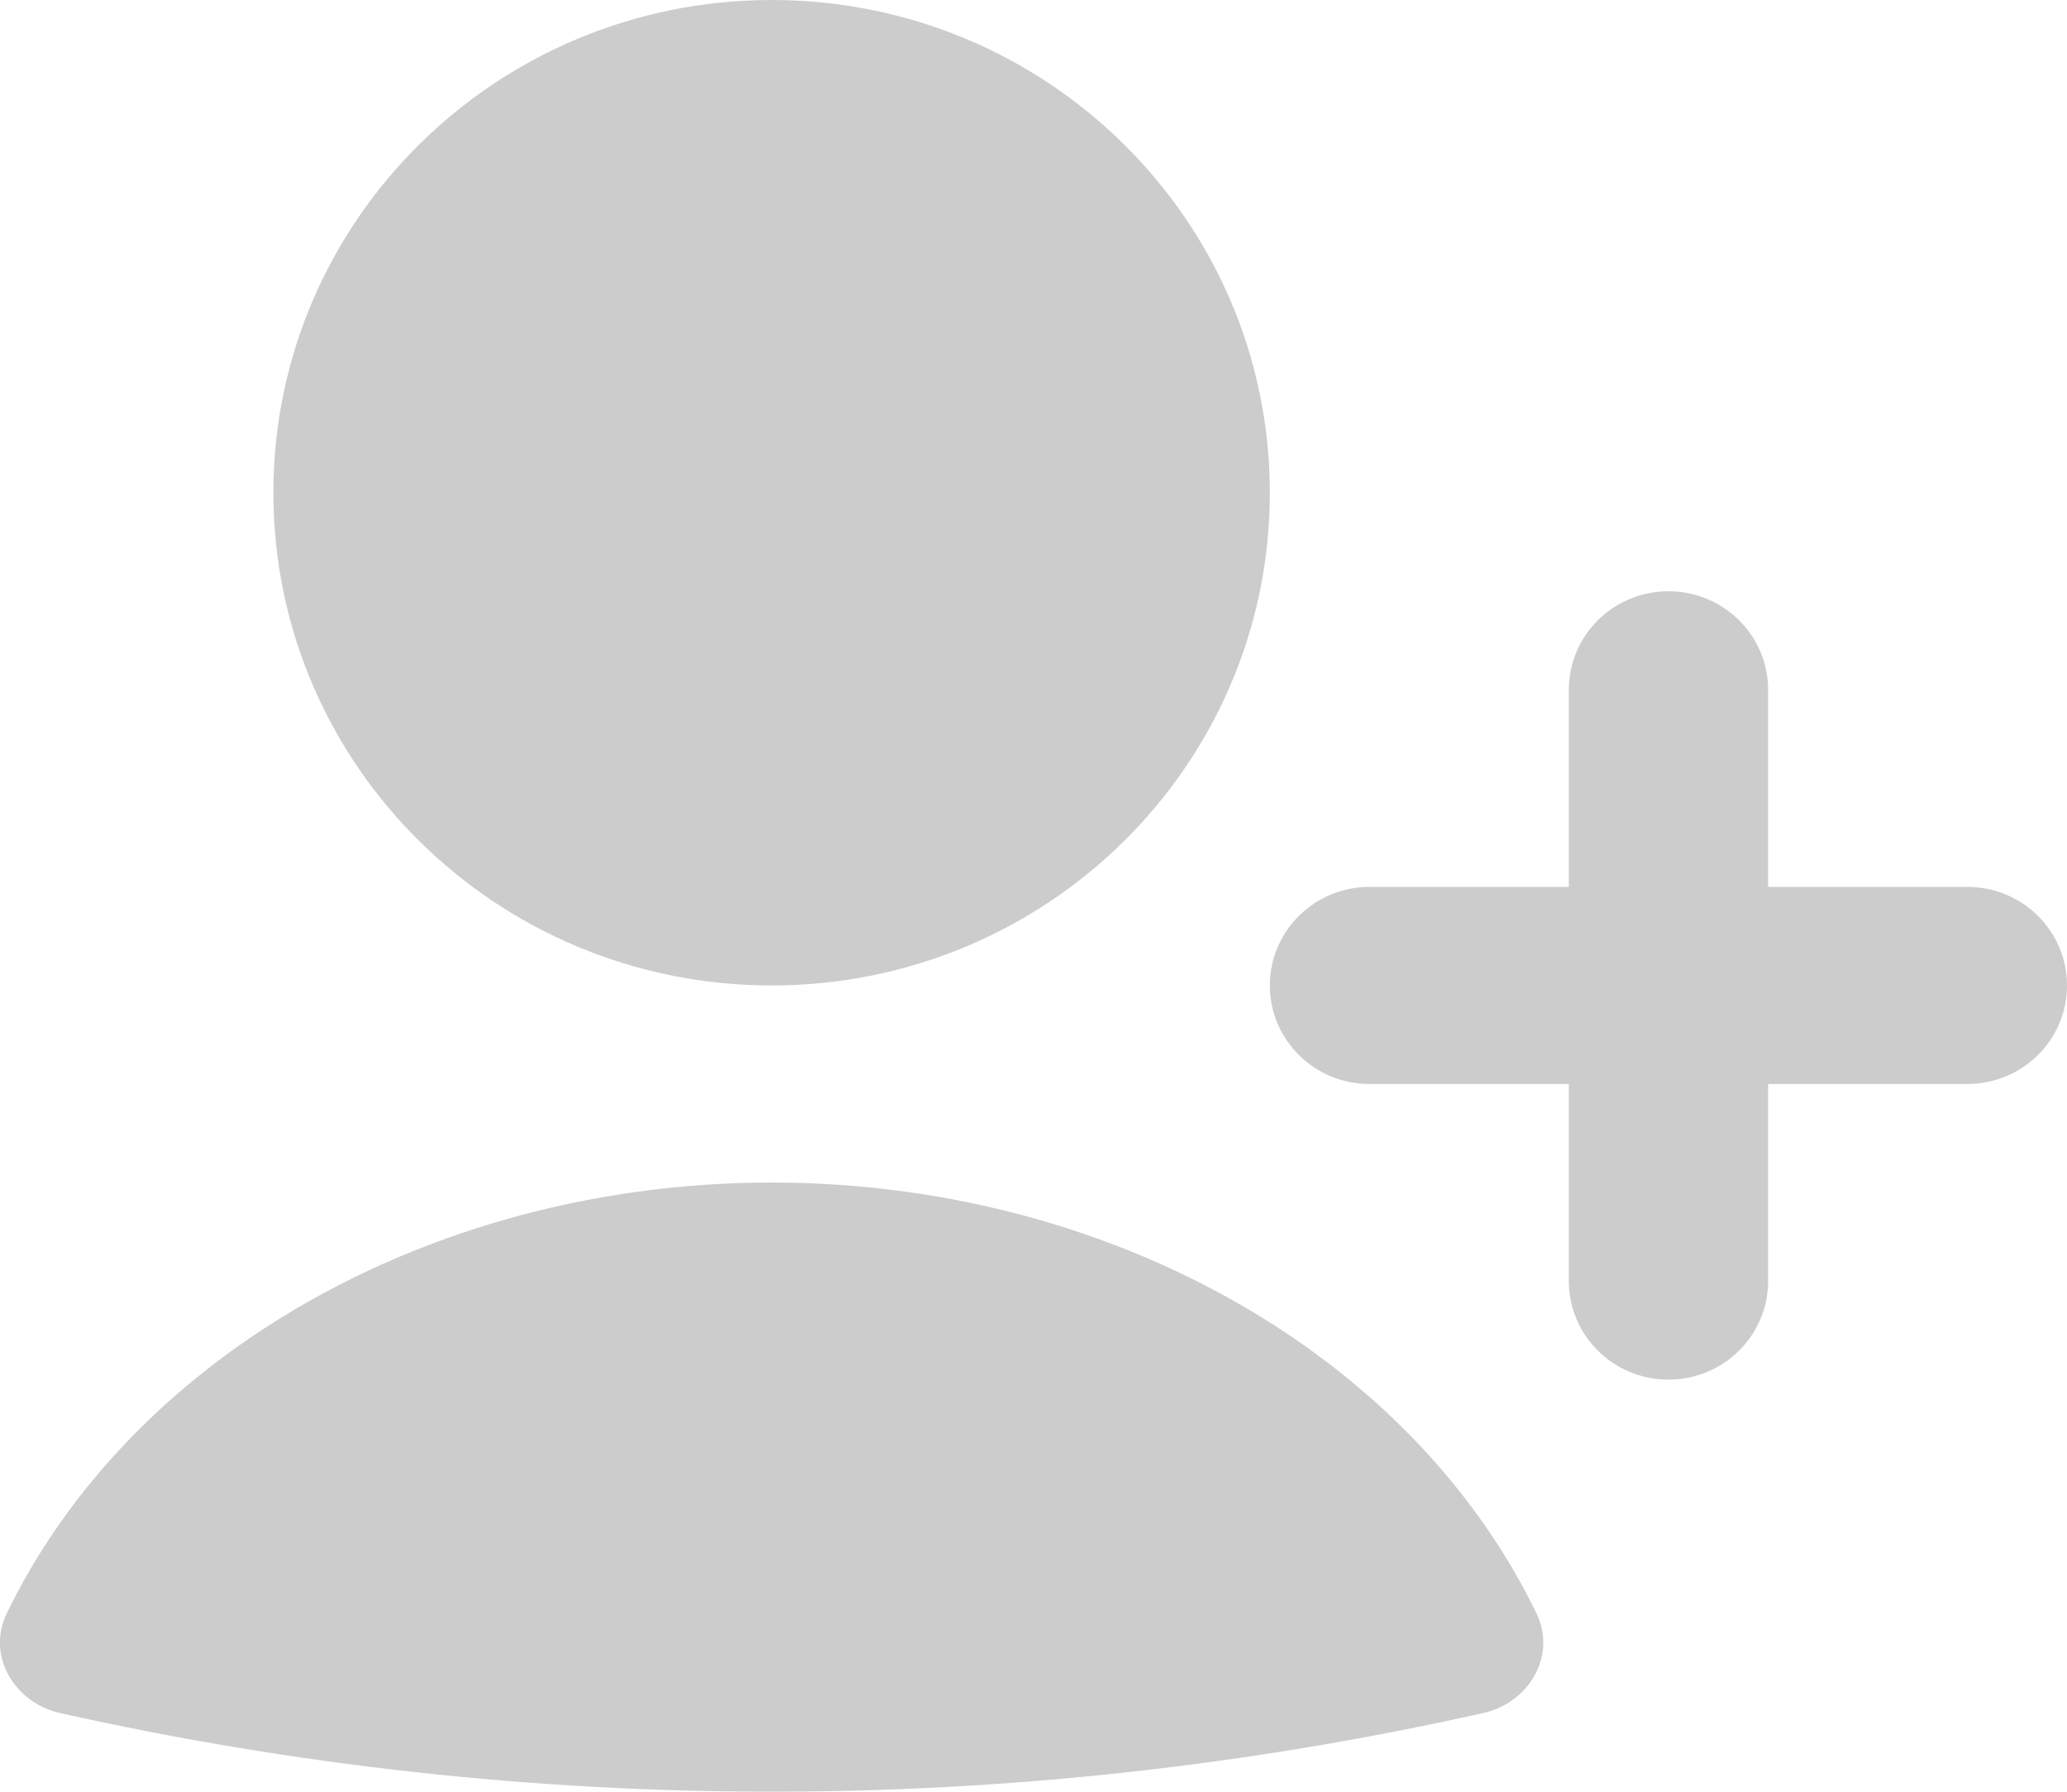
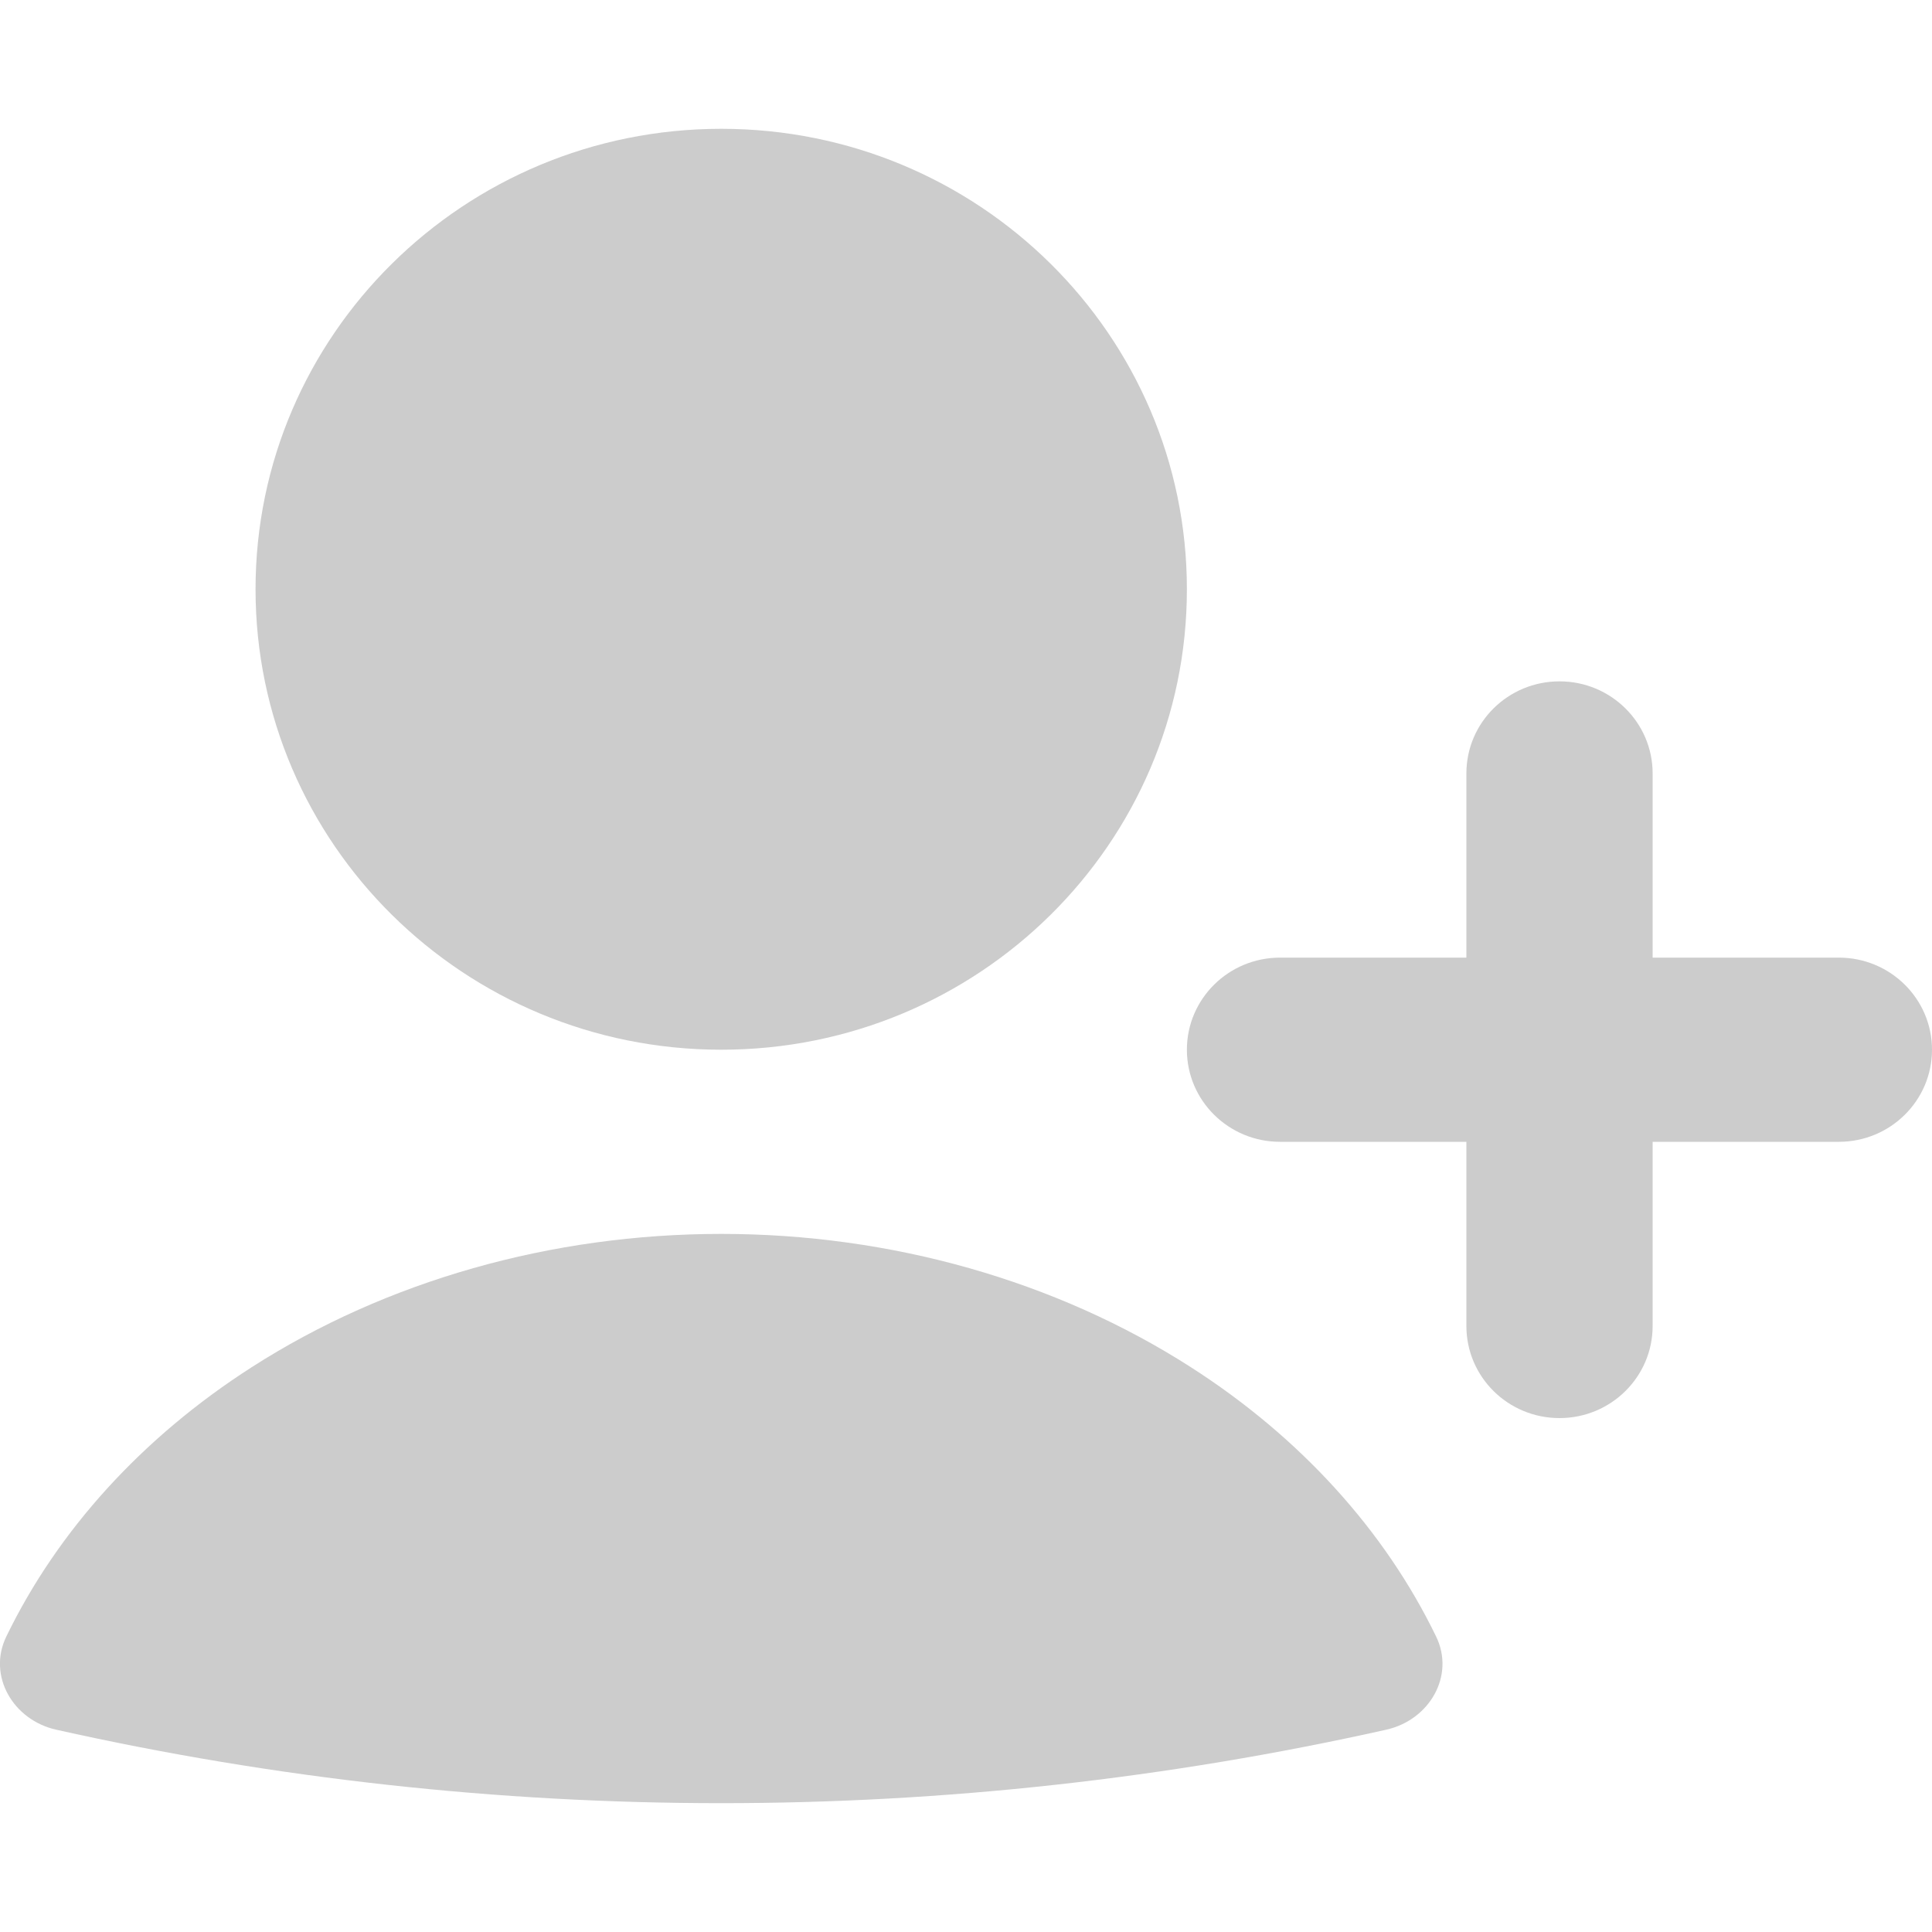
- <svg xmlns="http://www.w3.org/2000/svg" width="current" height="current" viewBox="0 0 15 13" fill="none">
+ <svg xmlns="http://www.w3.org/2000/svg" width="12" height="12" viewBox="0 0 15 13" fill="none">
  <path d="M9.215 3.575C9.215 5.55 7.597 7.15 5.6 7.15C3.603 7.15 1.984 5.55 1.984 3.575C1.984 1.601 3.603 0 5.6 0C7.597 0 9.215 1.601 9.215 3.575Z" fill="#CCCCCC" />
  <path fill-rule="evenodd" clip-rule="evenodd" d="M12.108 4.29C12.507 4.29 12.831 4.61 12.831 5.005V9.295C12.831 9.69 12.507 10.01 12.108 10.01C11.708 10.01 11.385 9.69 11.385 9.295L11.385 5.005C11.385 4.61 11.708 4.29 12.108 4.29Z" fill="#CCCCCC" />
  <path fill-rule="evenodd" clip-rule="evenodd" d="M15 7.15C15 7.545 14.676 7.865 14.277 7.865L9.938 7.865C9.539 7.865 9.215 7.545 9.215 7.15C9.215 6.755 9.539 6.435 9.938 6.435L14.277 6.435C14.676 6.435 15 6.755 15 7.15Z" fill="#CCCCCC" />
  <path d="M10.764 12.429C11.098 12.354 11.298 12.011 11.15 11.706C10.751 10.883 10.096 10.16 9.246 9.615C8.2 8.944 6.918 8.58 5.6 8.58C4.282 8.58 3 8.944 1.954 9.615C1.104 10.16 0.448 10.883 0.049 11.706C-0.099 12.011 0.102 12.354 0.435 12.429C3.835 13.19 7.364 13.19 10.764 12.429Z" fill="#CCCCCC" />
</svg>
